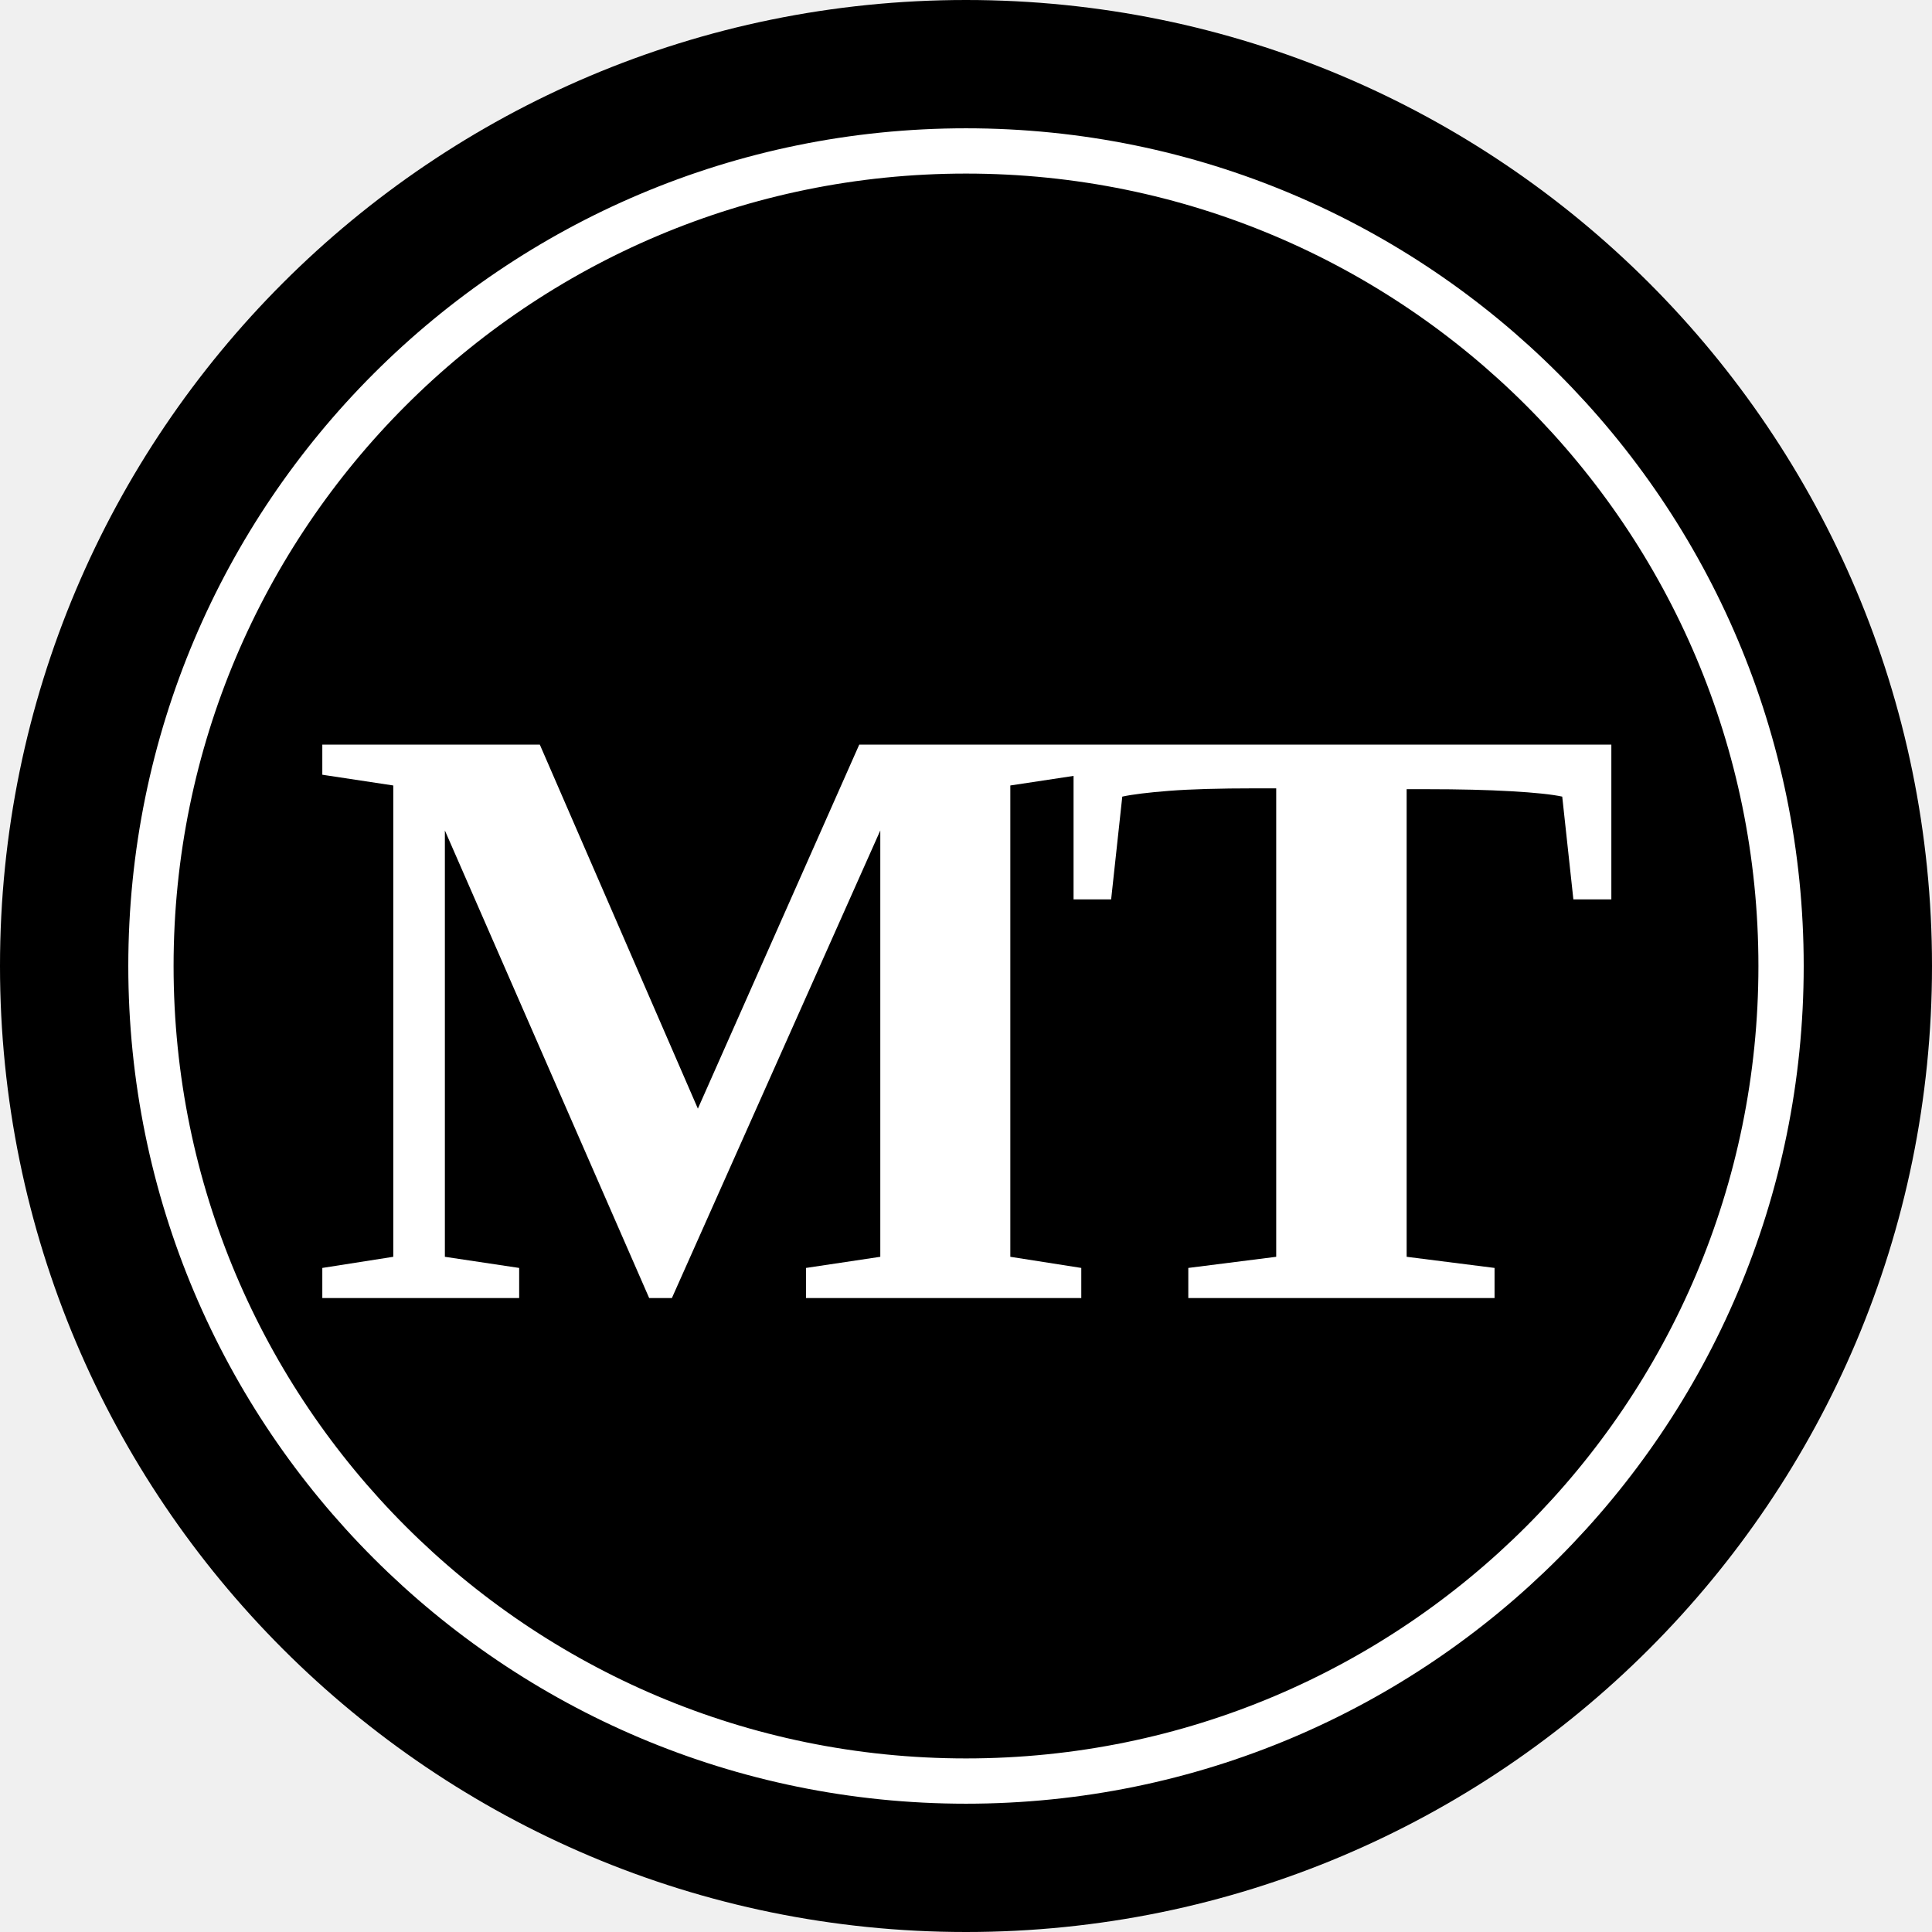
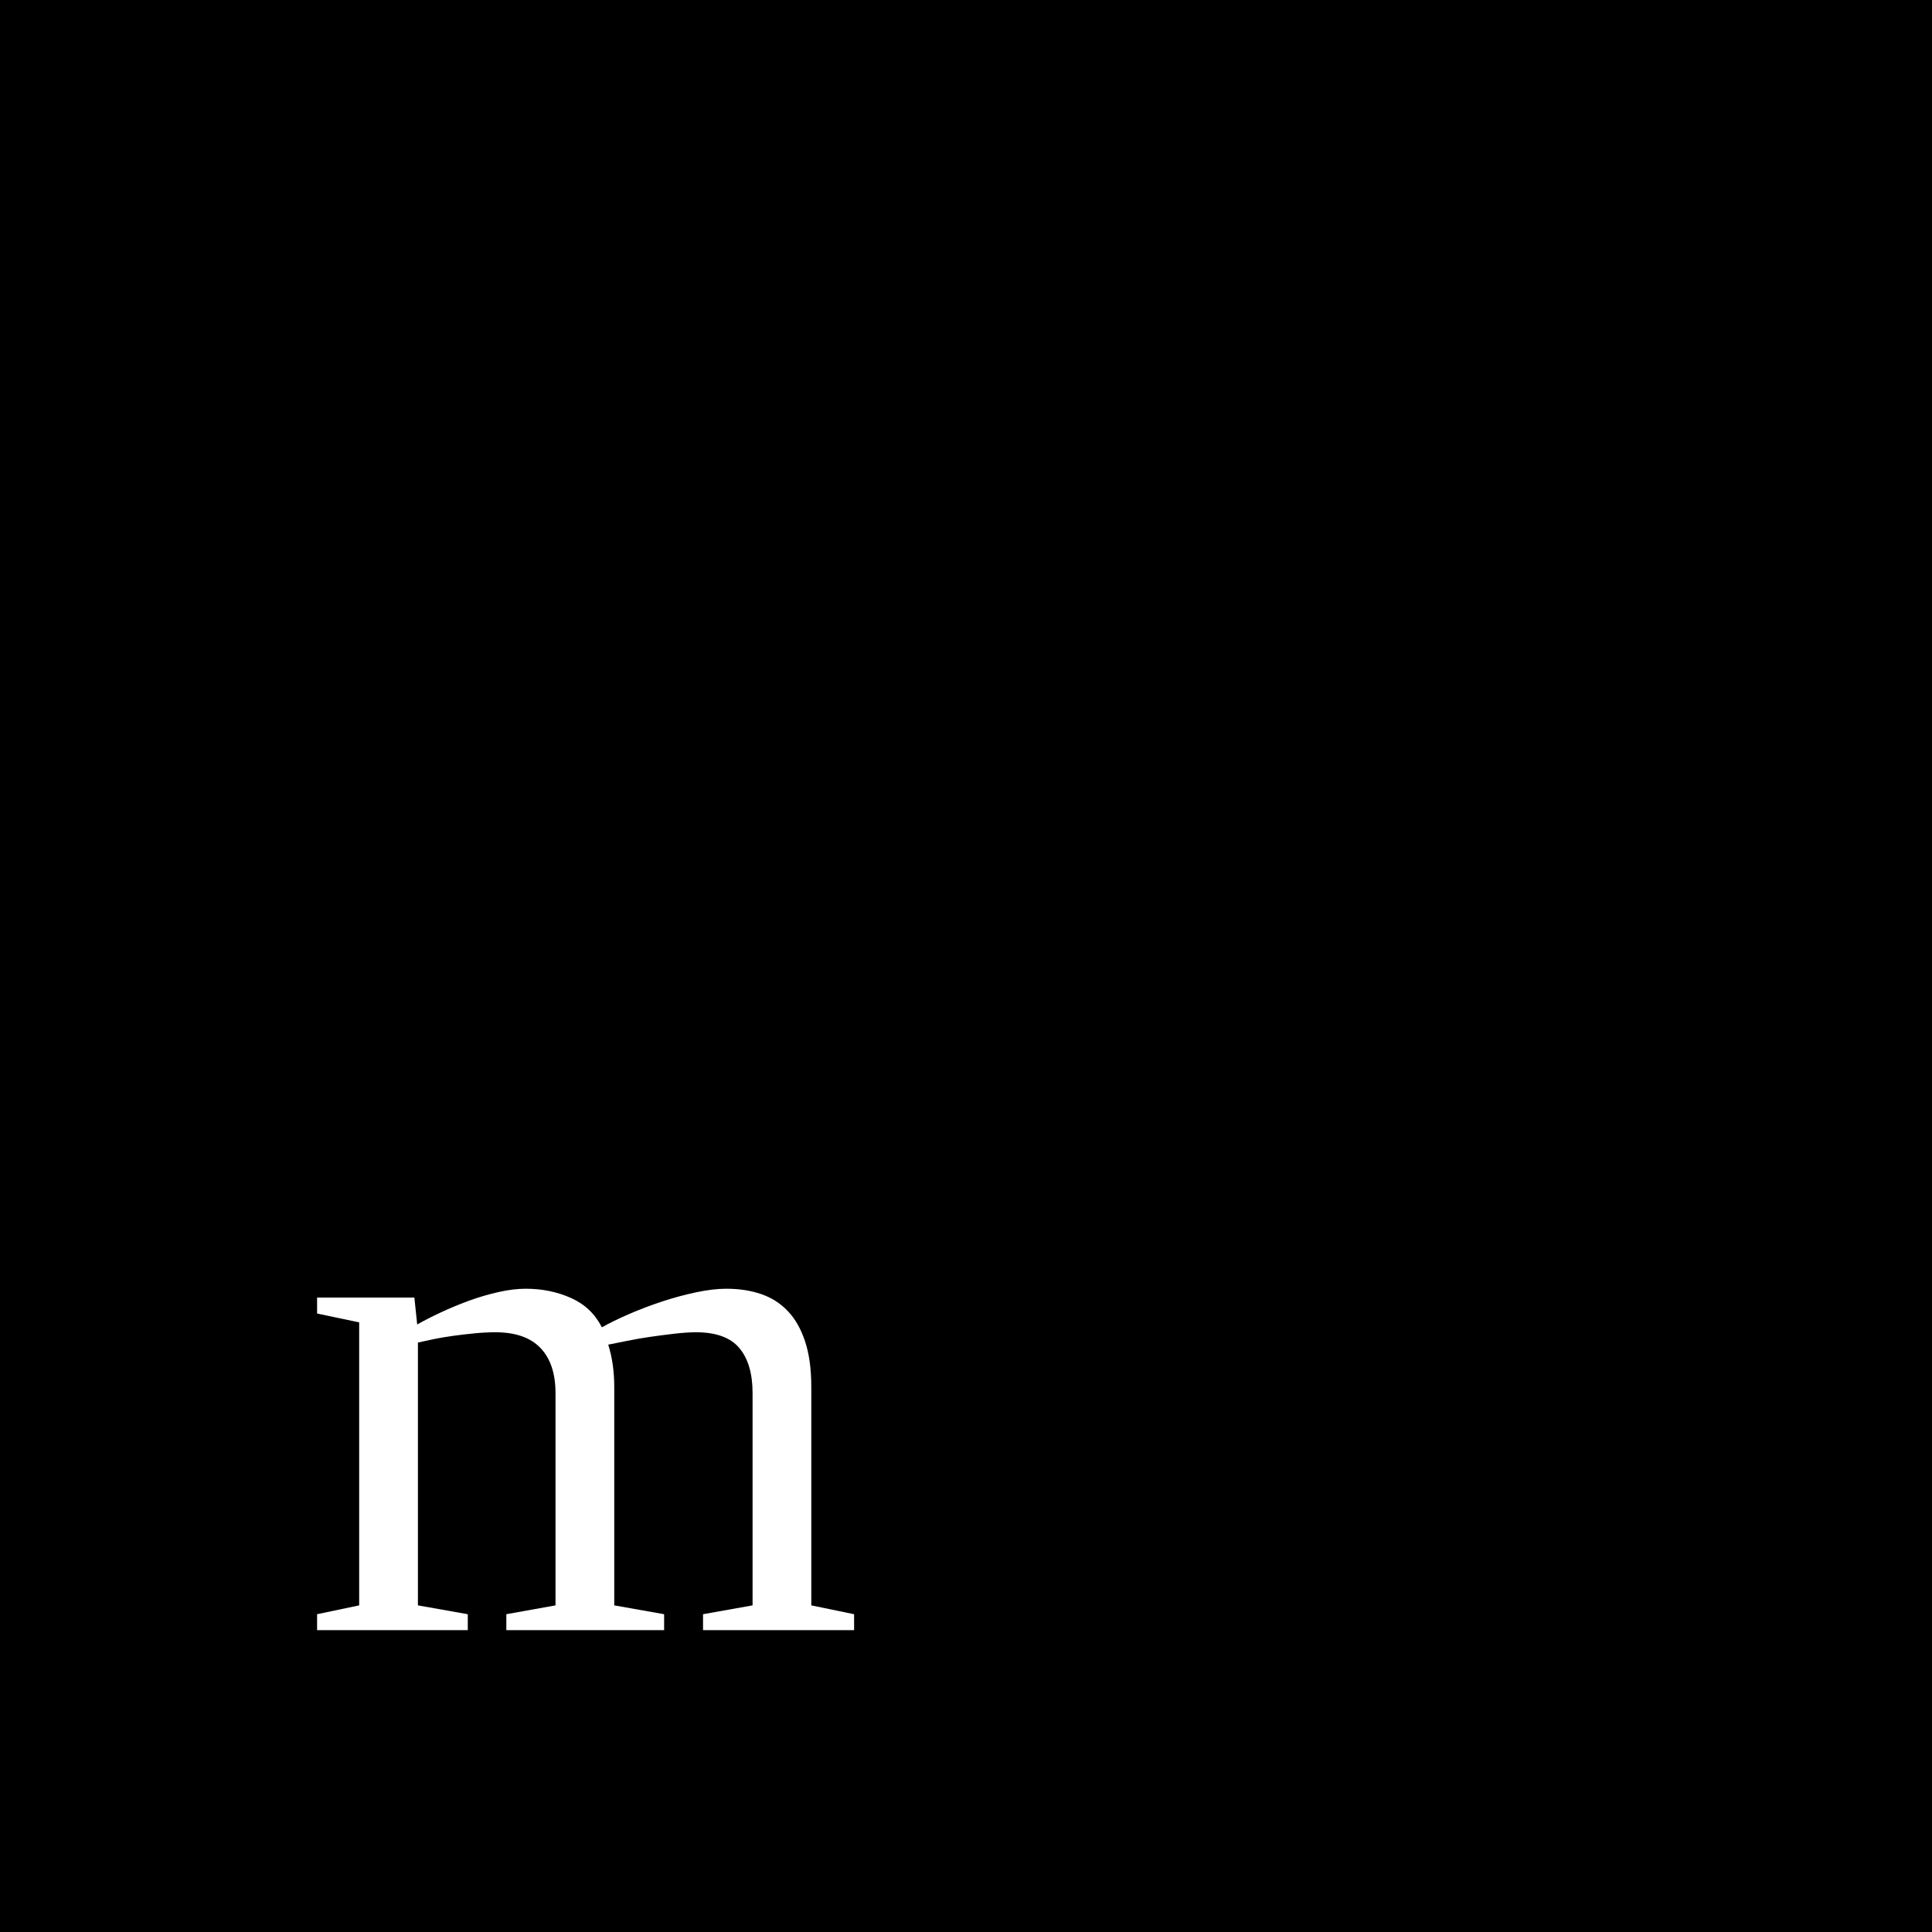
<svg xmlns="http://www.w3.org/2000/svg" viewBox="0 0 64 64">
-   <circle cx="32" cy="32" r="32" fill="#000" />
-   <circle cx="32" cy="32" r="27" fill="none" stroke="#fff" stroke-width="1.5" />
-   <path fill="#fff" d="M22.257 43.0H21.505L14.737 27.51V41.633L17.198 42.002V43.0H10.677V42.002L13.028 41.633V26.02L10.677 25.664V24.666H17.882L23.118 36.725L28.464 24.666H35.819V25.664L33.468 26.02V41.633L35.819 42.002V43.0H26.7V42.002L29.161 41.633V27.51ZM39.364 43.0V42.002L42.276 41.633V26.115H41.579Q39.788 26.115 38.735 26.197Q37.683 26.279 37.177 26.389L36.808 29.793H35.563V24.666H53.378V29.793H52.12L51.751 26.389Q51.245 26.279 50.062 26.211Q48.88 26.143 47.267 26.143H46.597V41.633L49.509 42.002V43.0Z" />
+   <rect width="64" height="64" fill="#000" />
+   <path fill="#fff" d="M13.82 43.875Q14.148 43.688 14.6 43.477Q15.051 43.266 15.531 43.09Q16.012 42.914 16.504 42.803Q16.996 42.691 17.418 42.691Q18.227 42.691 18.912 42.996Q19.598 43.301 19.938 43.969Q20.312 43.758 20.84 43.529Q21.367 43.301 21.936 43.113Q22.504 42.926 23.061 42.809Q23.617 42.691 24.062 42.691Q24.695 42.691 25.211 42.867Q25.727 43.043 26.096 43.43Q26.465 43.816 26.67 44.438Q26.875 45.059 26.875 45.938V53.18L28.293 53.473V54.0H23.289V53.473L24.93 53.18V46.148Q24.93 45.176 24.49 44.654Q24.051 44.133 23.055 44.133Q22.75 44.133 22.346 44.18Q21.941 44.227 21.537 44.285Q21.133 44.344 20.764 44.42Q20.395 44.496 20.148 44.543Q20.348 45.176 20.348 45.938V53.18L22.0 53.473V54.0H16.773V53.473L18.402 53.18V46.148Q18.402 45.176 17.904 44.654Q17.406 44.133 16.41 44.133Q16.082 44.133 15.725 44.168Q15.367 44.203 15.021 44.25Q14.676 44.297 14.365 44.361Q14.055 44.426 13.844 44.473V53.18L15.496 53.473V54.0H10.504V53.473L11.898 53.18V43.805L10.504 43.512V42.984H13.727Z" />
</svg>
